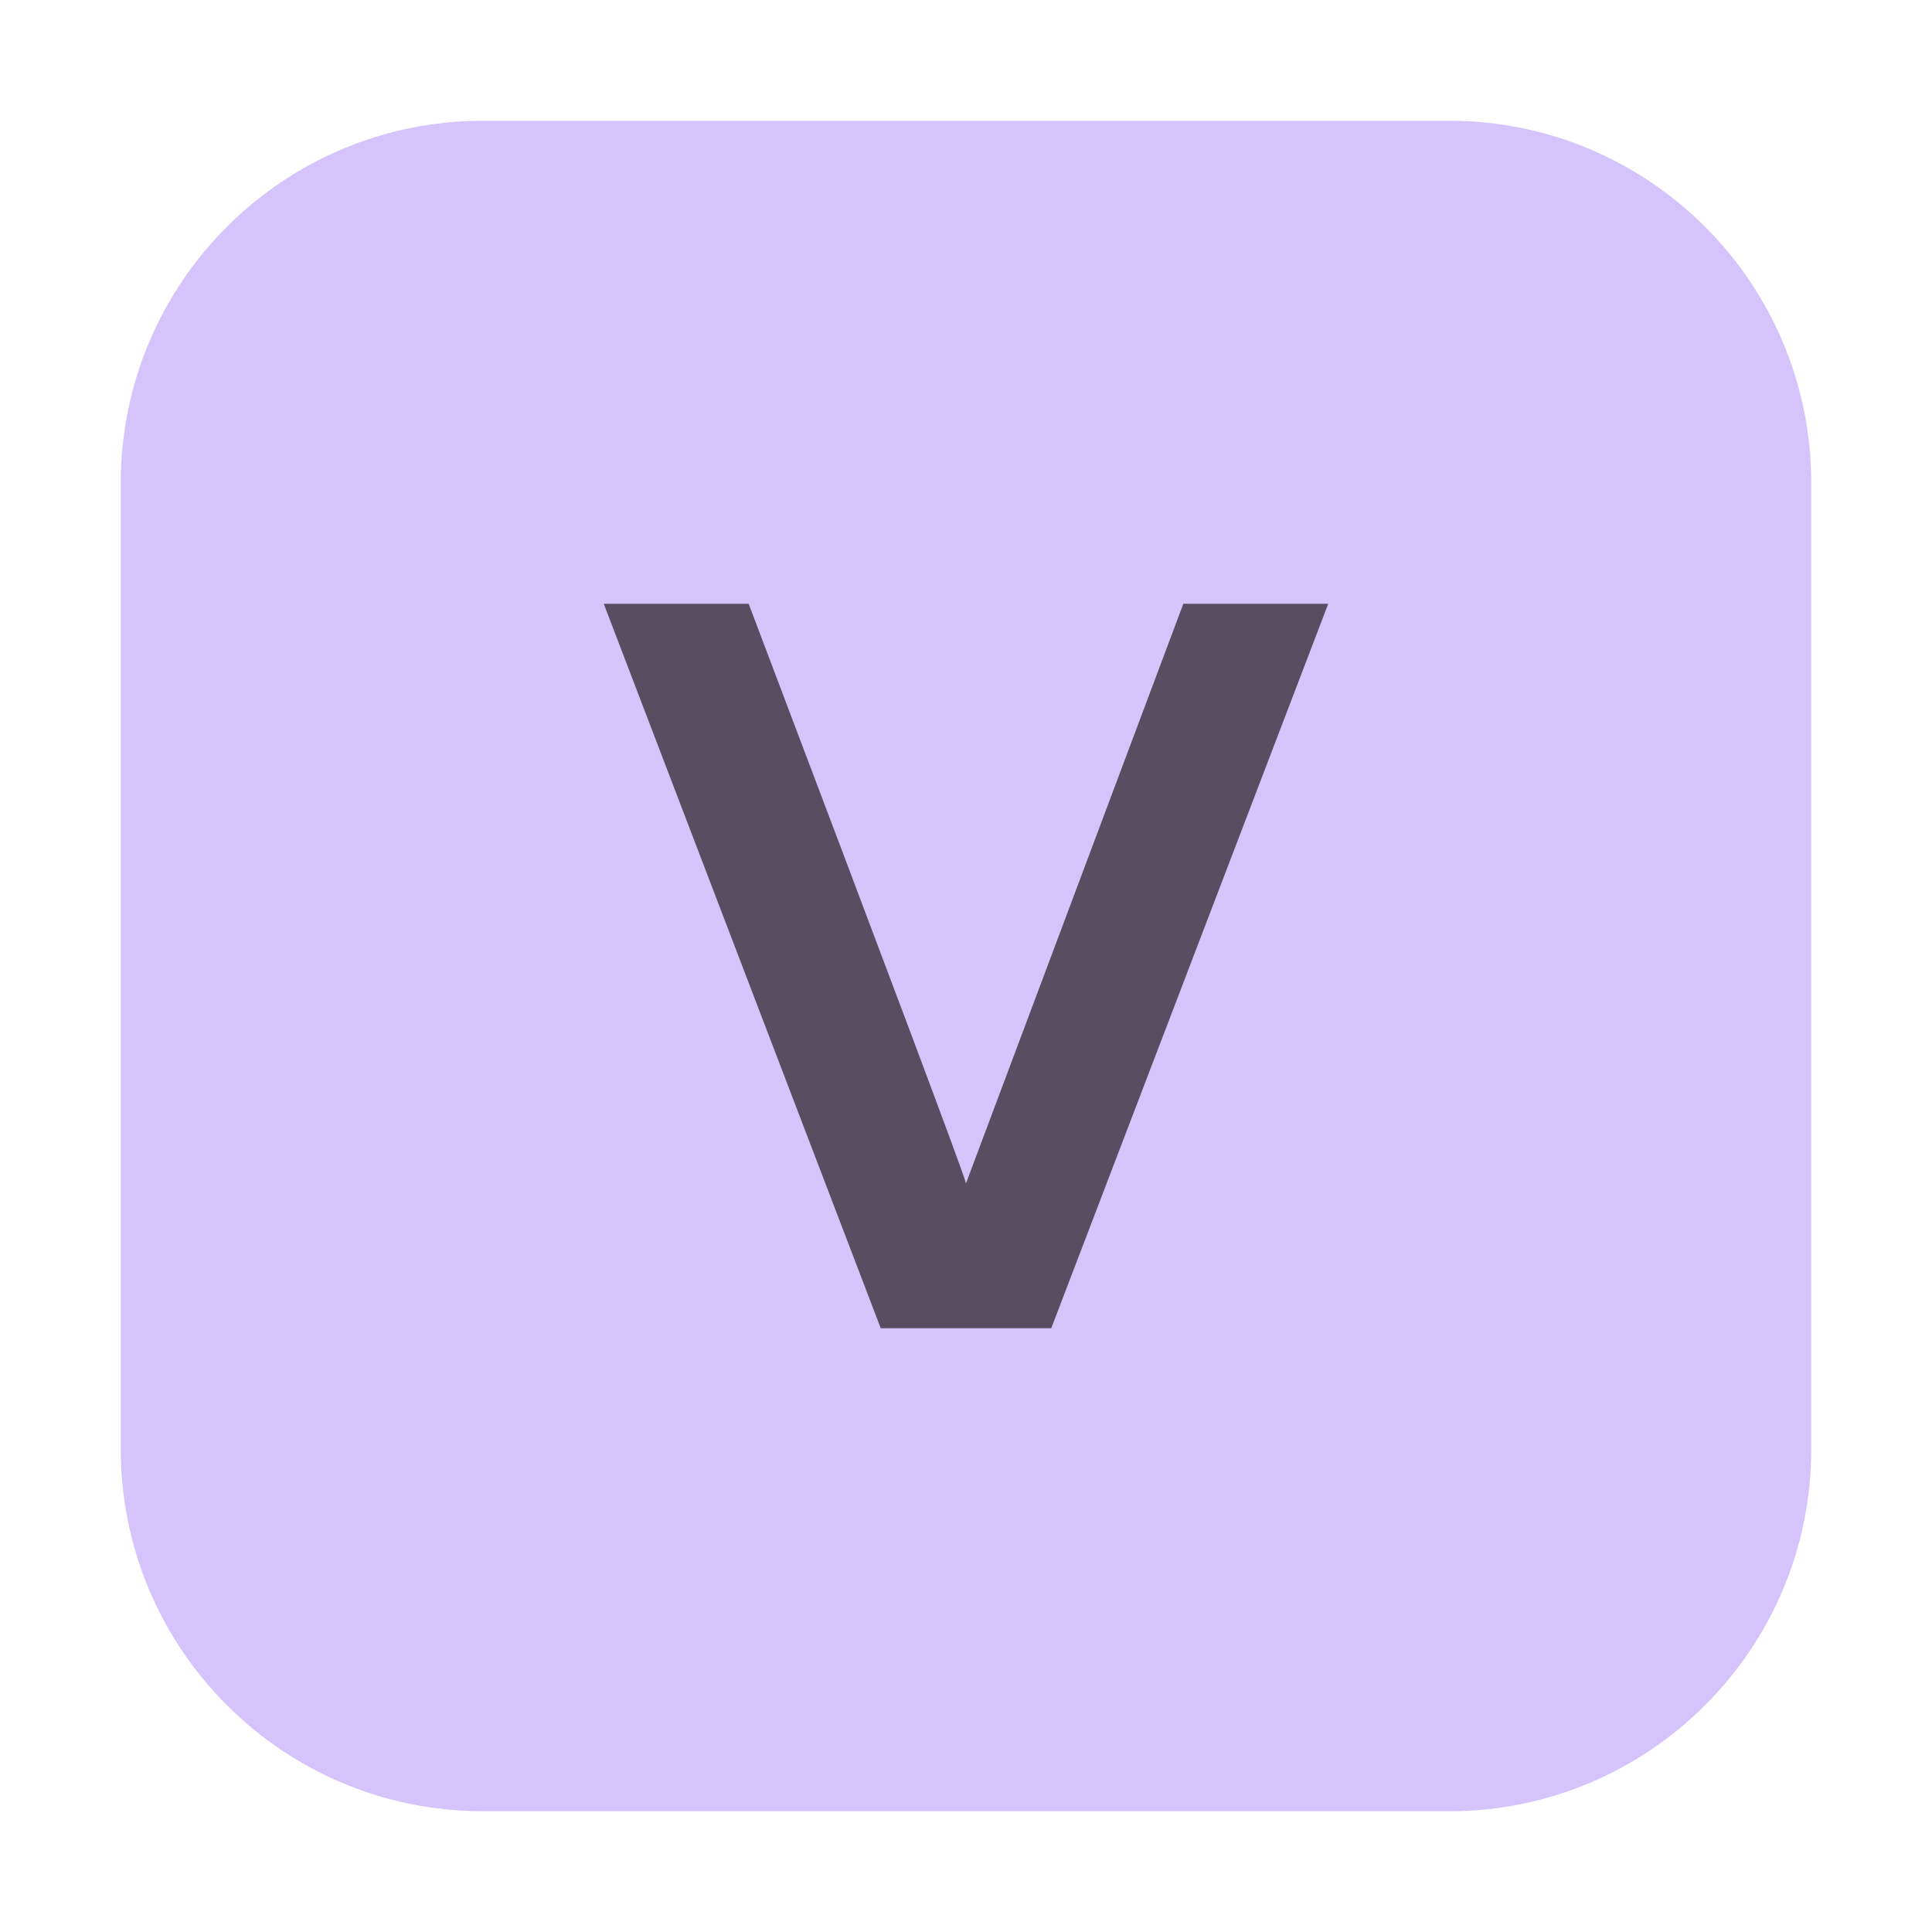
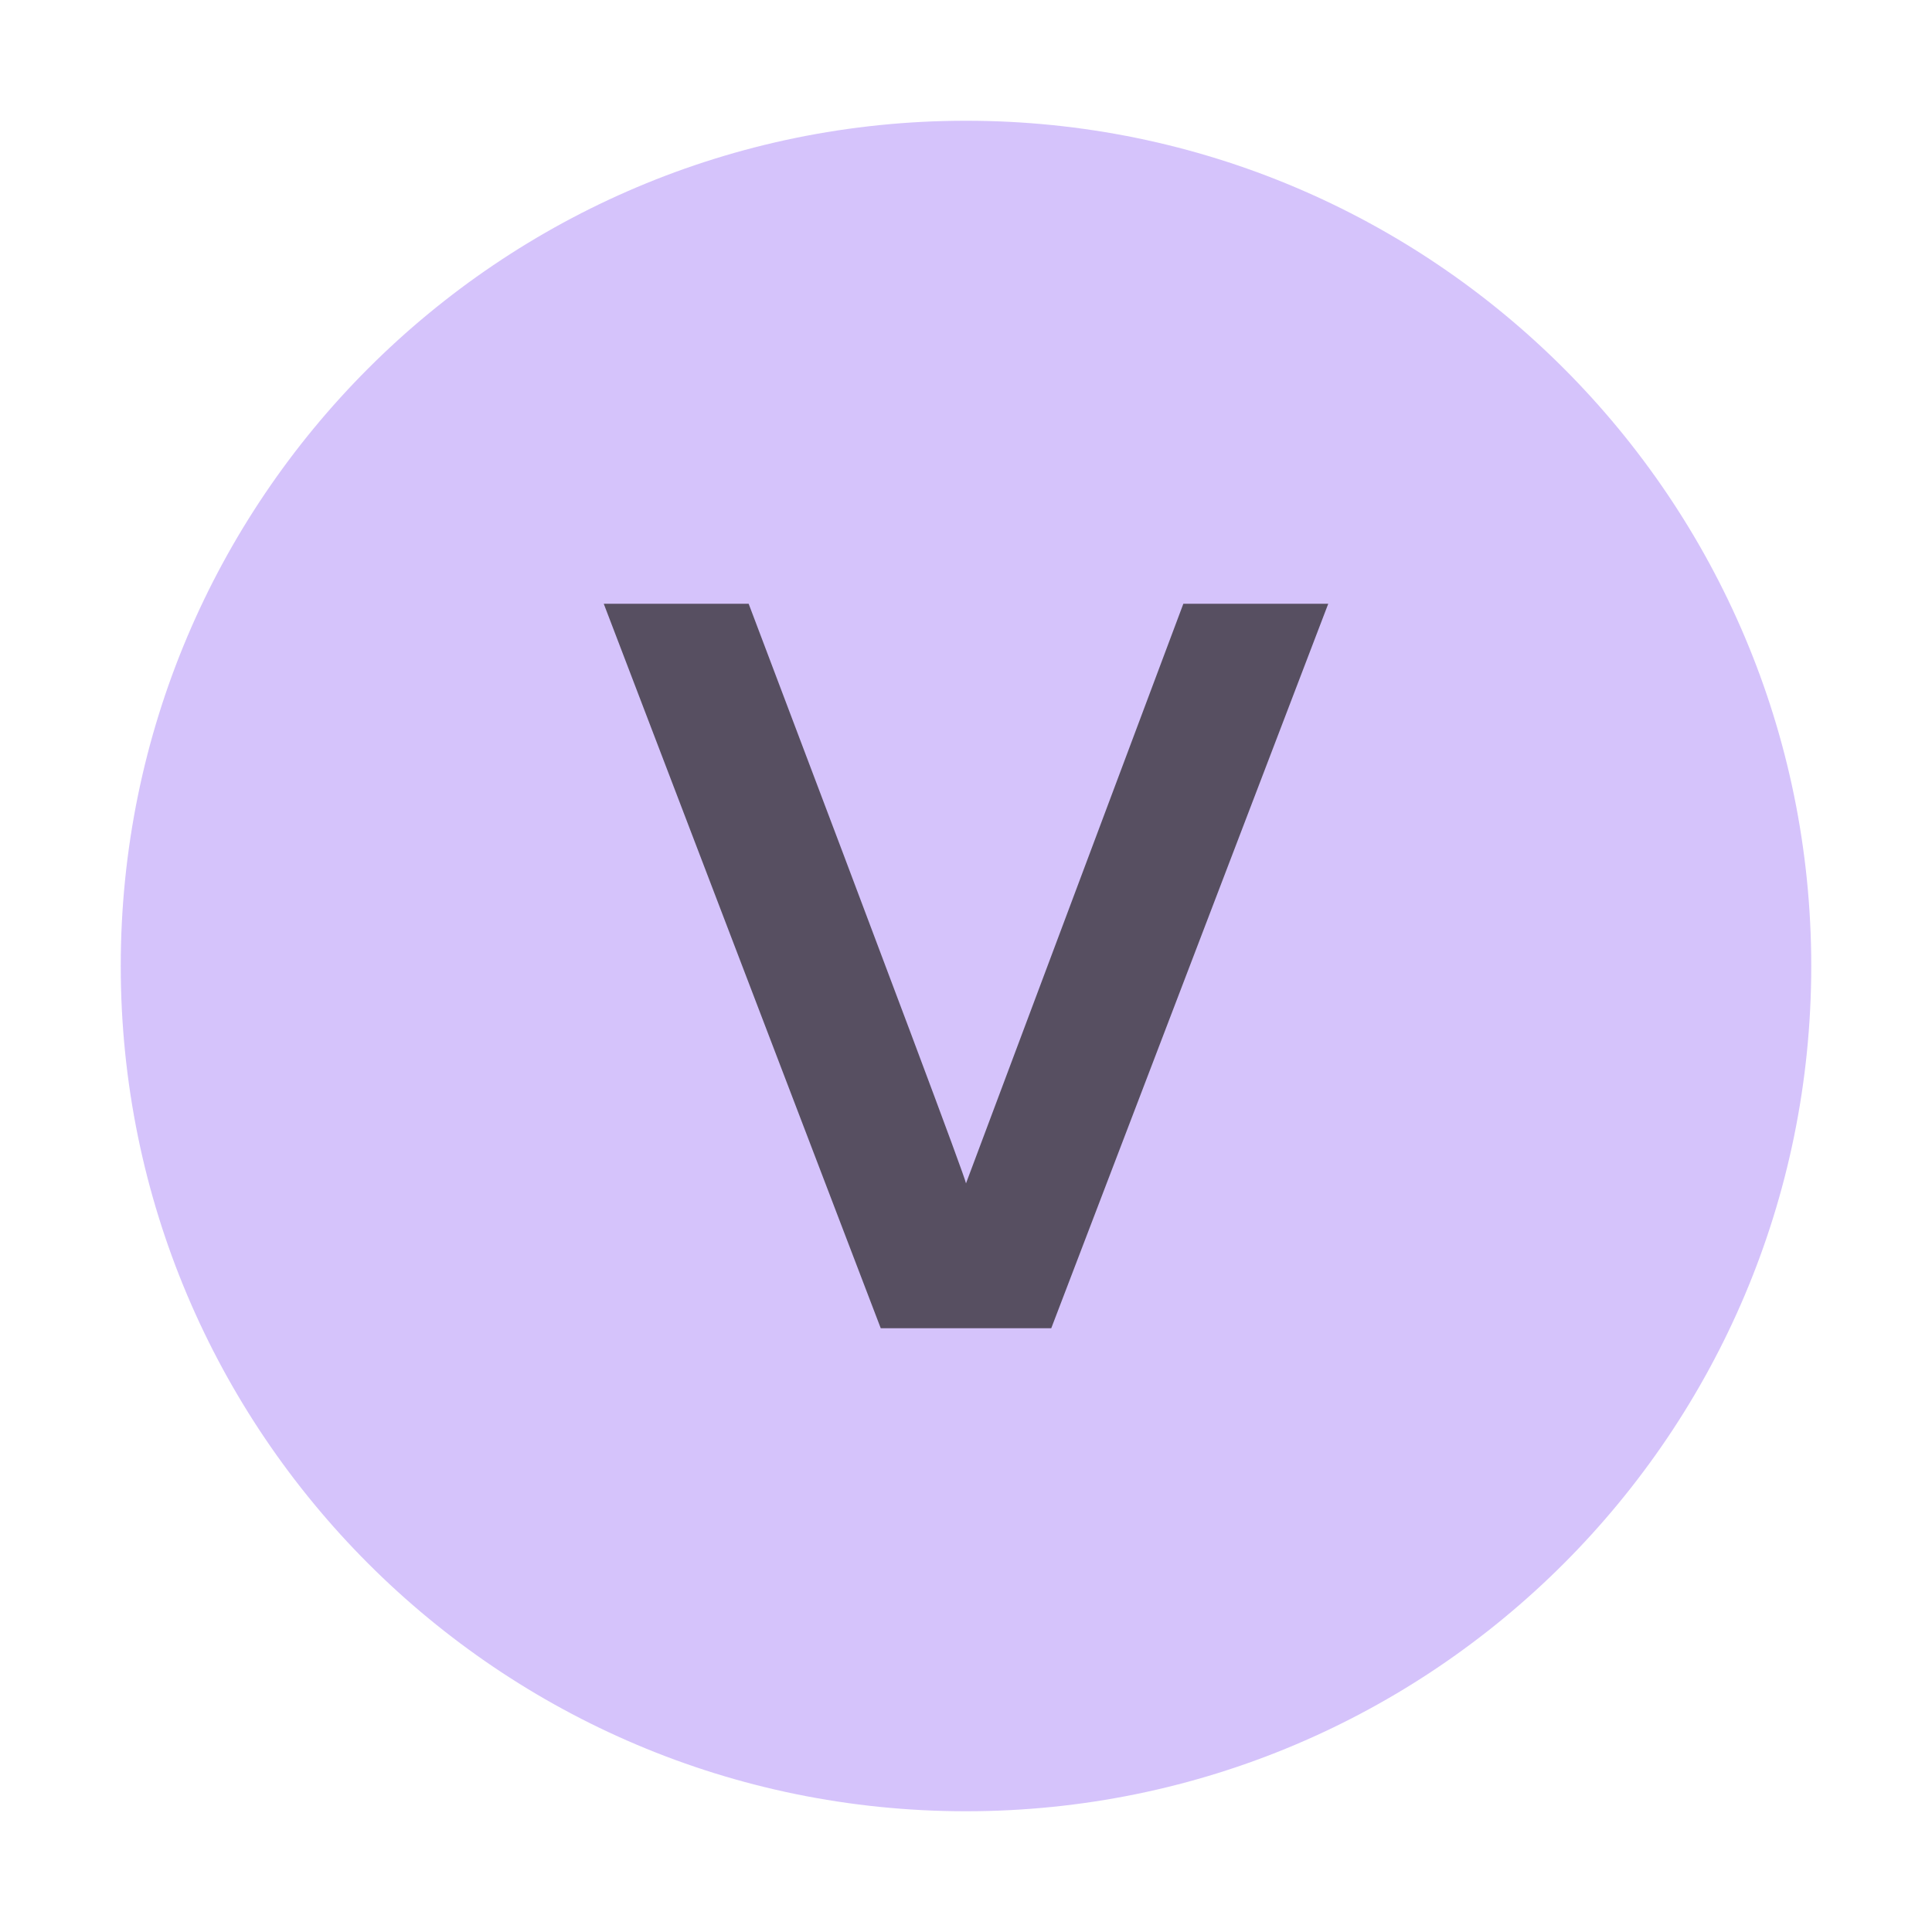
<svg xmlns="http://www.w3.org/2000/svg" width="16" height="16" viewBox="0 0 16 16">
  <g fill="none" fill-rule="evenodd">
-     <rect width="14" height="14" x="1" y="1" fill="#B99BF8" fill-opacity=".6" rx="3" />
+     <path fill="#B99BF8" fill-opacity=".6" d="M15,8 C15,11.866 11.866,15 8,15 C4.134,15 1,11.866 1,8 C1,4.134 4.134,1 8,1 C11.866,1 15,4.134 15,8" />
    <path fill="#231F20" fill-opacity=".7" d="M2.294,6 L-0,0 L1.2,0 C2.389,3.139 2.989,4.739 3,4.8 L4.8,0 L6,0 L3.706,6 L2.294,6 Z" transform="translate(5 5)" />
  </g>
</svg>
